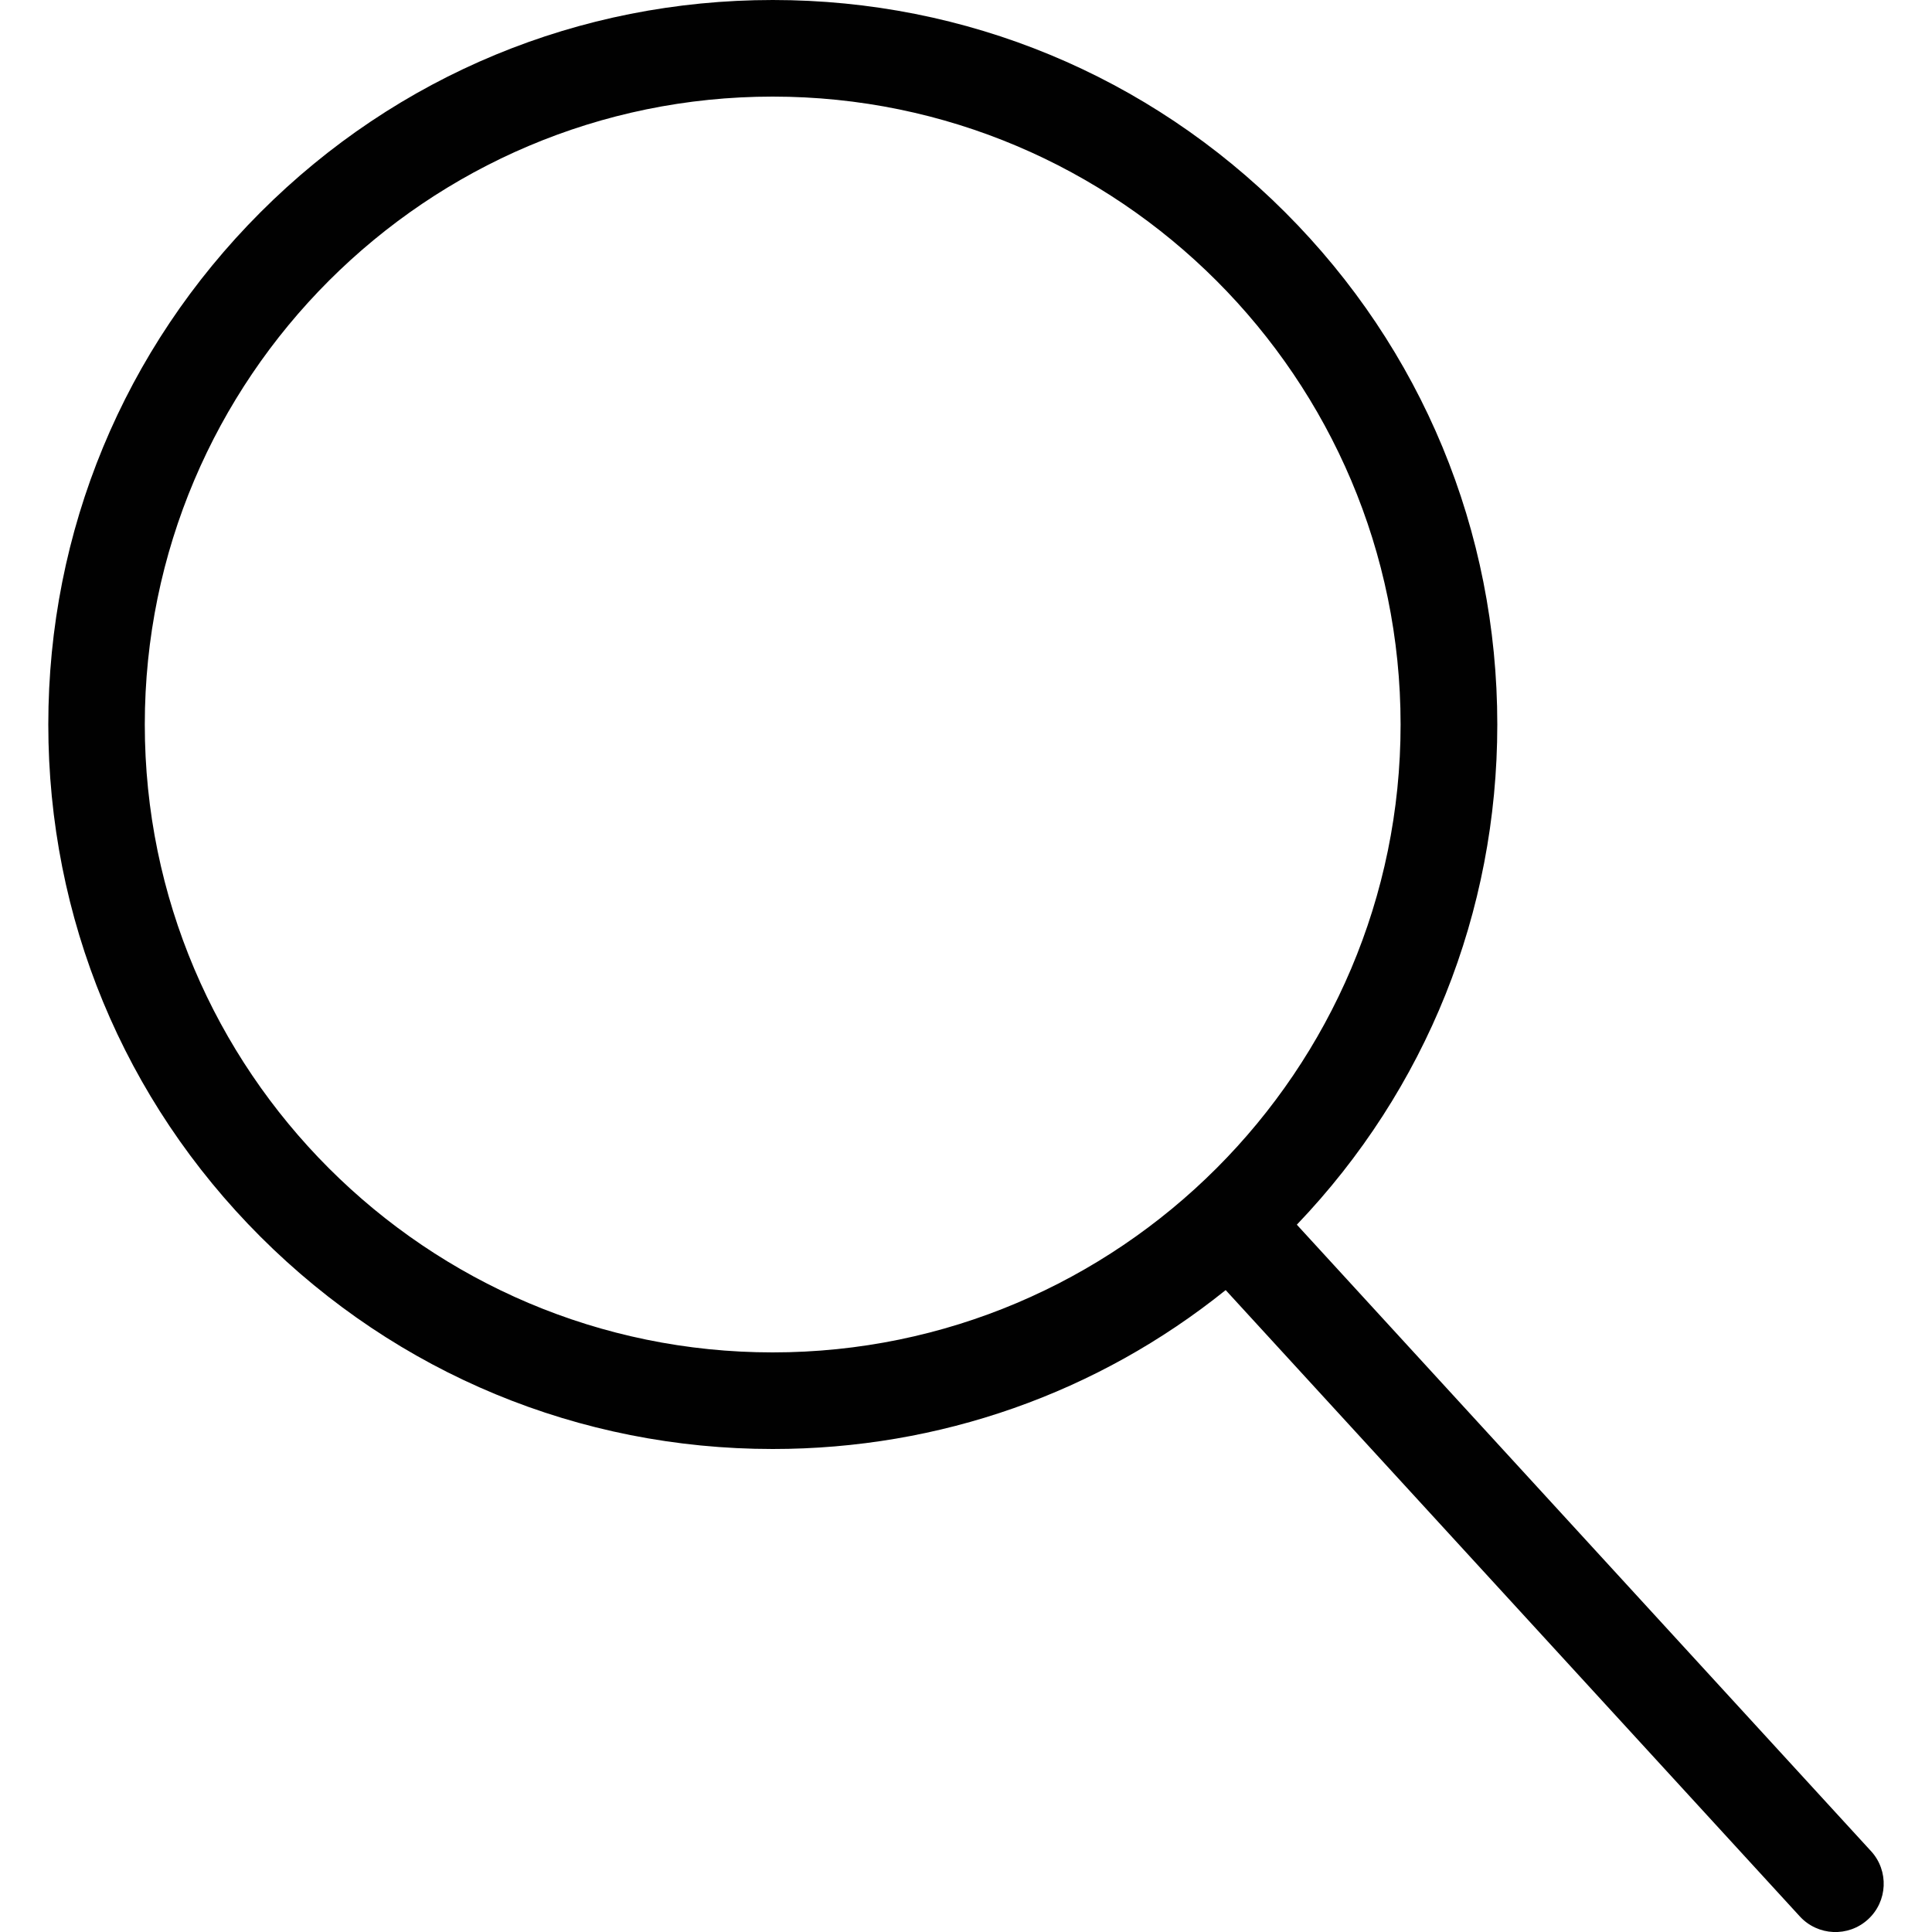
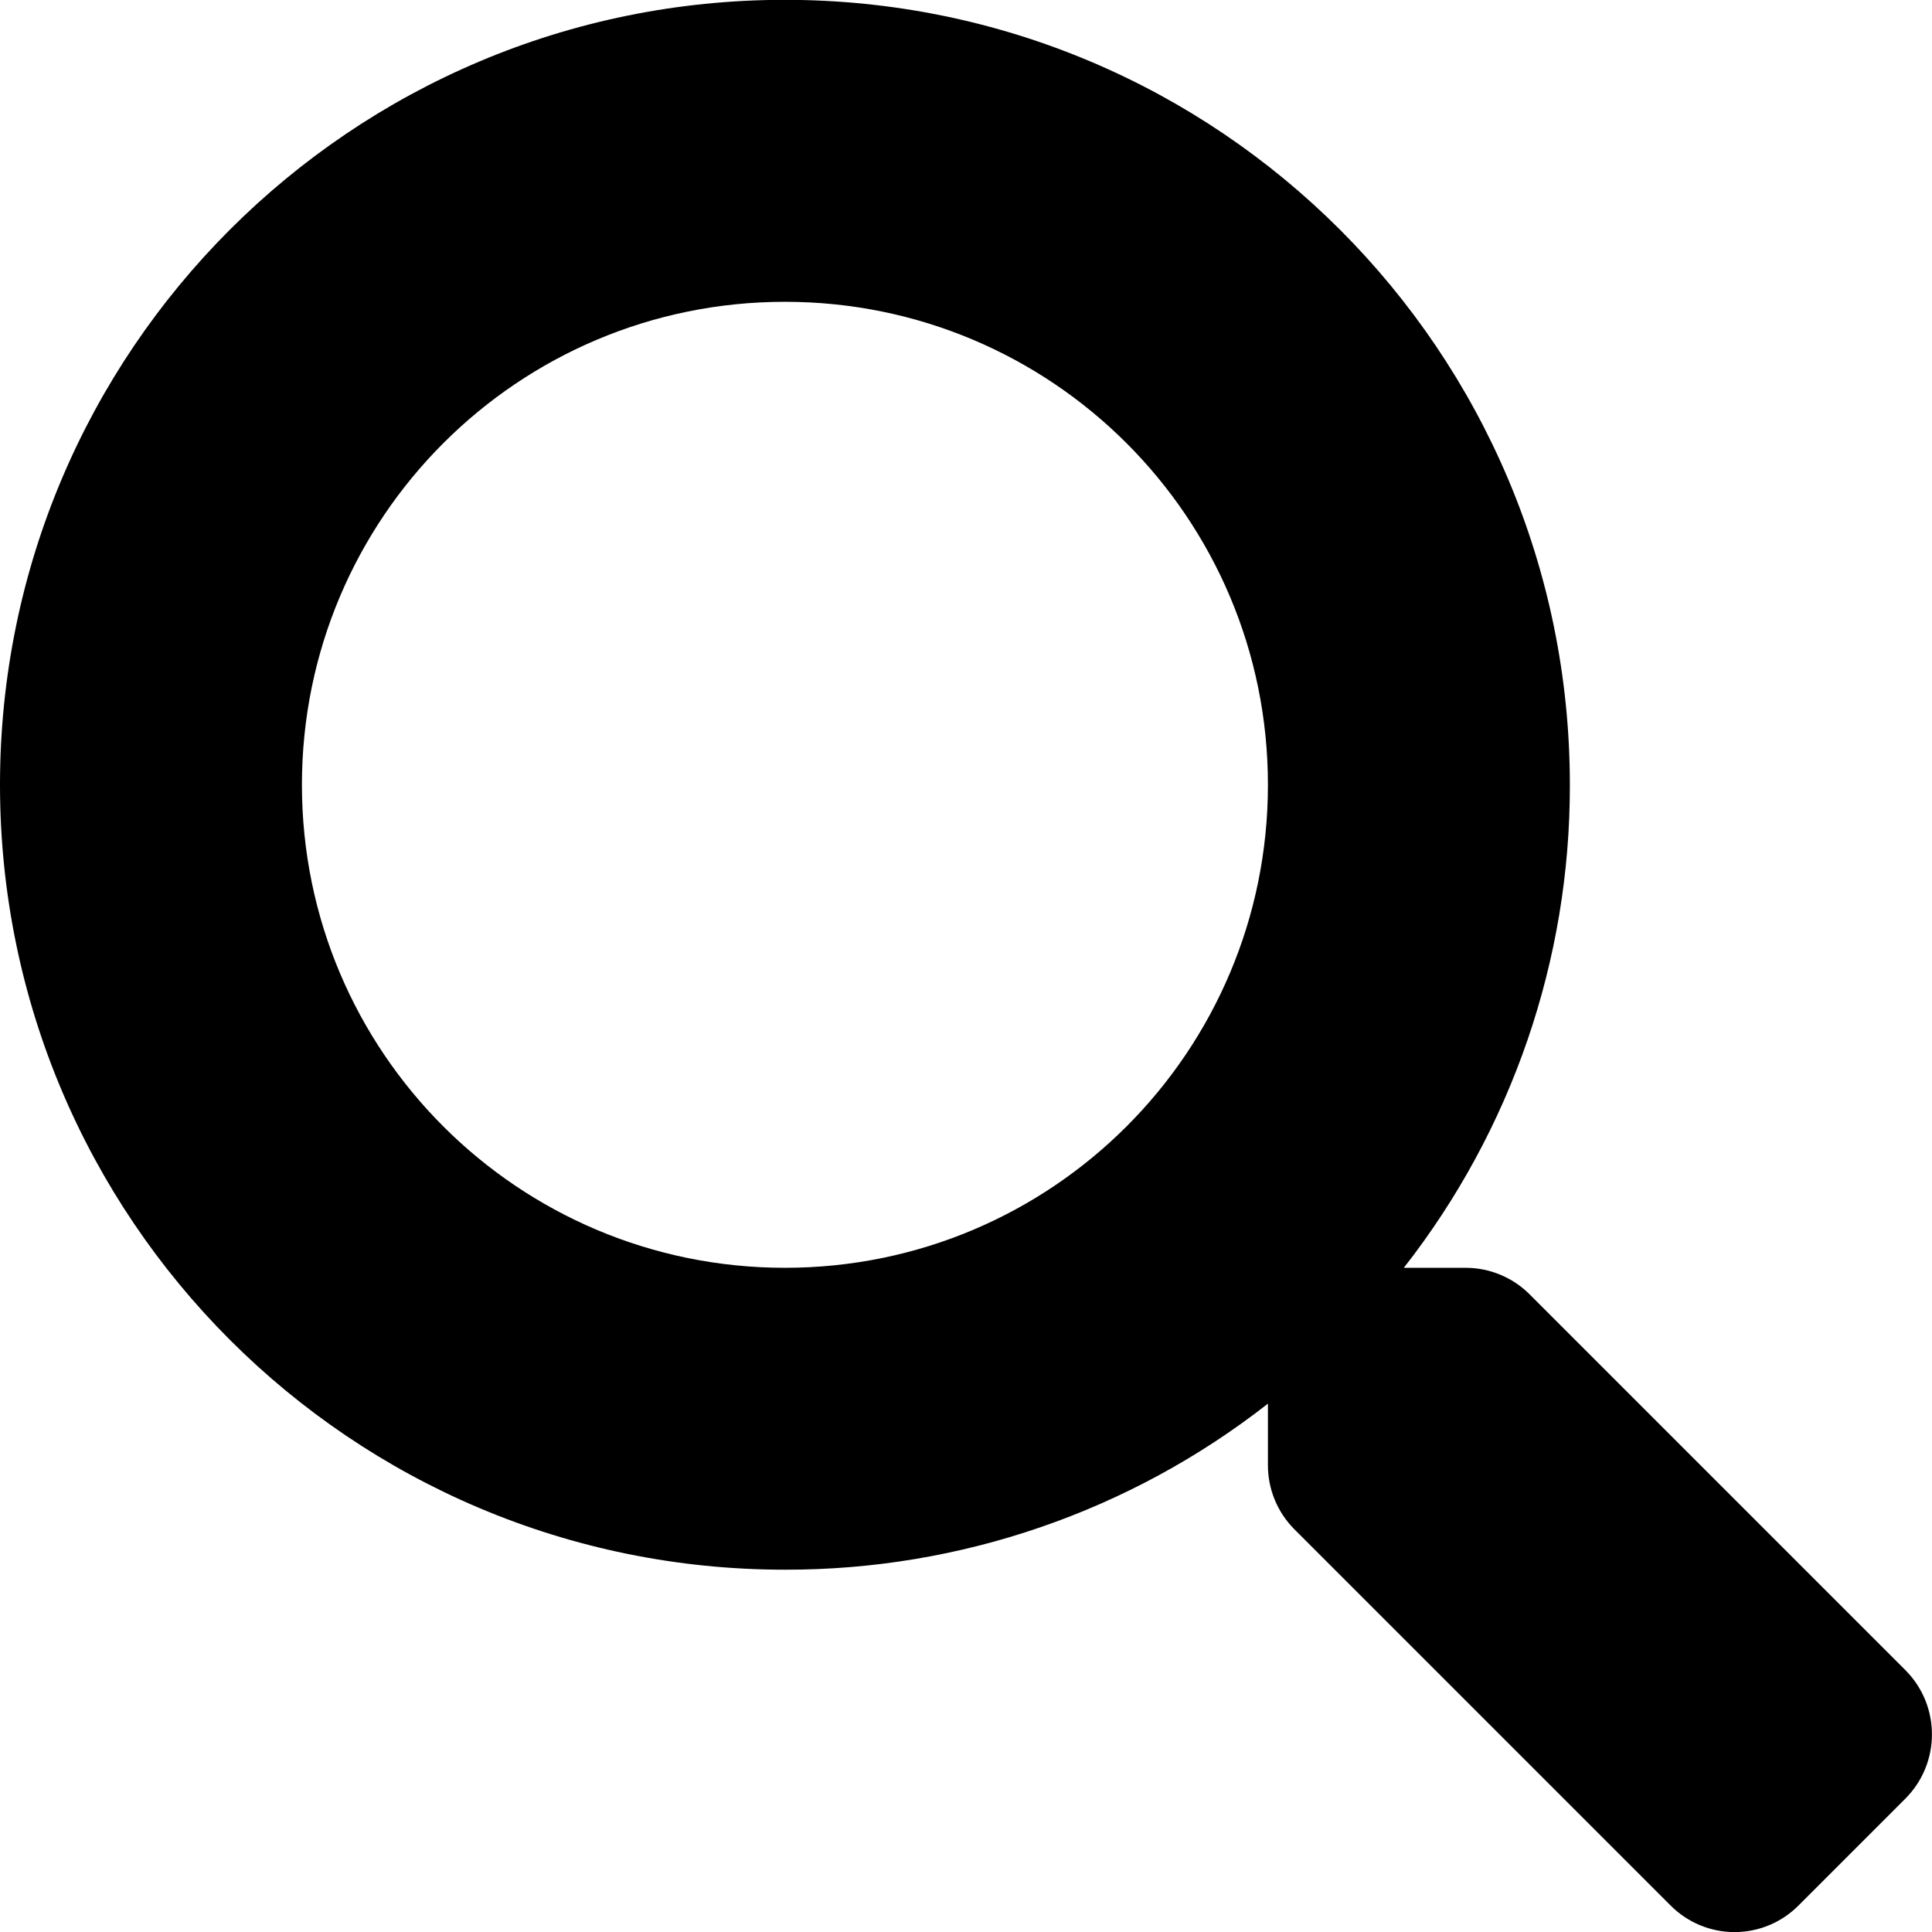
<svg xmlns="http://www.w3.org/2000/svg" id="Ebene_1" data-name="Ebene 1" viewBox="0 0 1080 1080">
-   <defs>
-     <style>.cls-1{fill:#010101;}</style>
-   </defs>
-   <path class="cls-1" d="M1045.87,1034.75,724.94,684.61C797.25,609,837,510,837,405c0-108.16-42.12-209.9-118.63-286.36S540.16,0,432,0,222.1,42.12,145.63,118.64,27,296.84,27,405,69.11,614.9,145.63,691.36,323.83,810,432,810c93.21,0,181.55-31.27,253.16-88.83l320.92,350.08a27,27,0,1,0,39.85-36.45ZM80.94,405c0-193.54,157.46-351,351-351s351,157.46,351,351-157.46,351-351,351S80.94,598.54,80.94,405Z" />
+   <path d="M1065.31,933.8,855,723.48a50.56,50.56,0,0,0-35.86-14.77H784.74a436.6,436.6,0,0,0,92.82-270C877.56,196.3,681.17-.09,438.78-.09S0,196.3,0,438.69,196.4,877.47,438.78,877.47a436.58,436.58,0,0,0,270-92.82V819a50.6,50.6,0,0,0,14.77,35.86l210.32,210.32a50.42,50.42,0,0,0,71.51,0l59.7-59.7A50.86,50.86,0,0,0,1065.31,933.8ZM438.78,708.71c-149.14,0-270-120.67-270-270,0-149.14,120.67-270,270-270,149.15,0,270,120.67,270,270C708.8,587.83,588.14,708.71,438.78,708.71Z" />
</svg>
